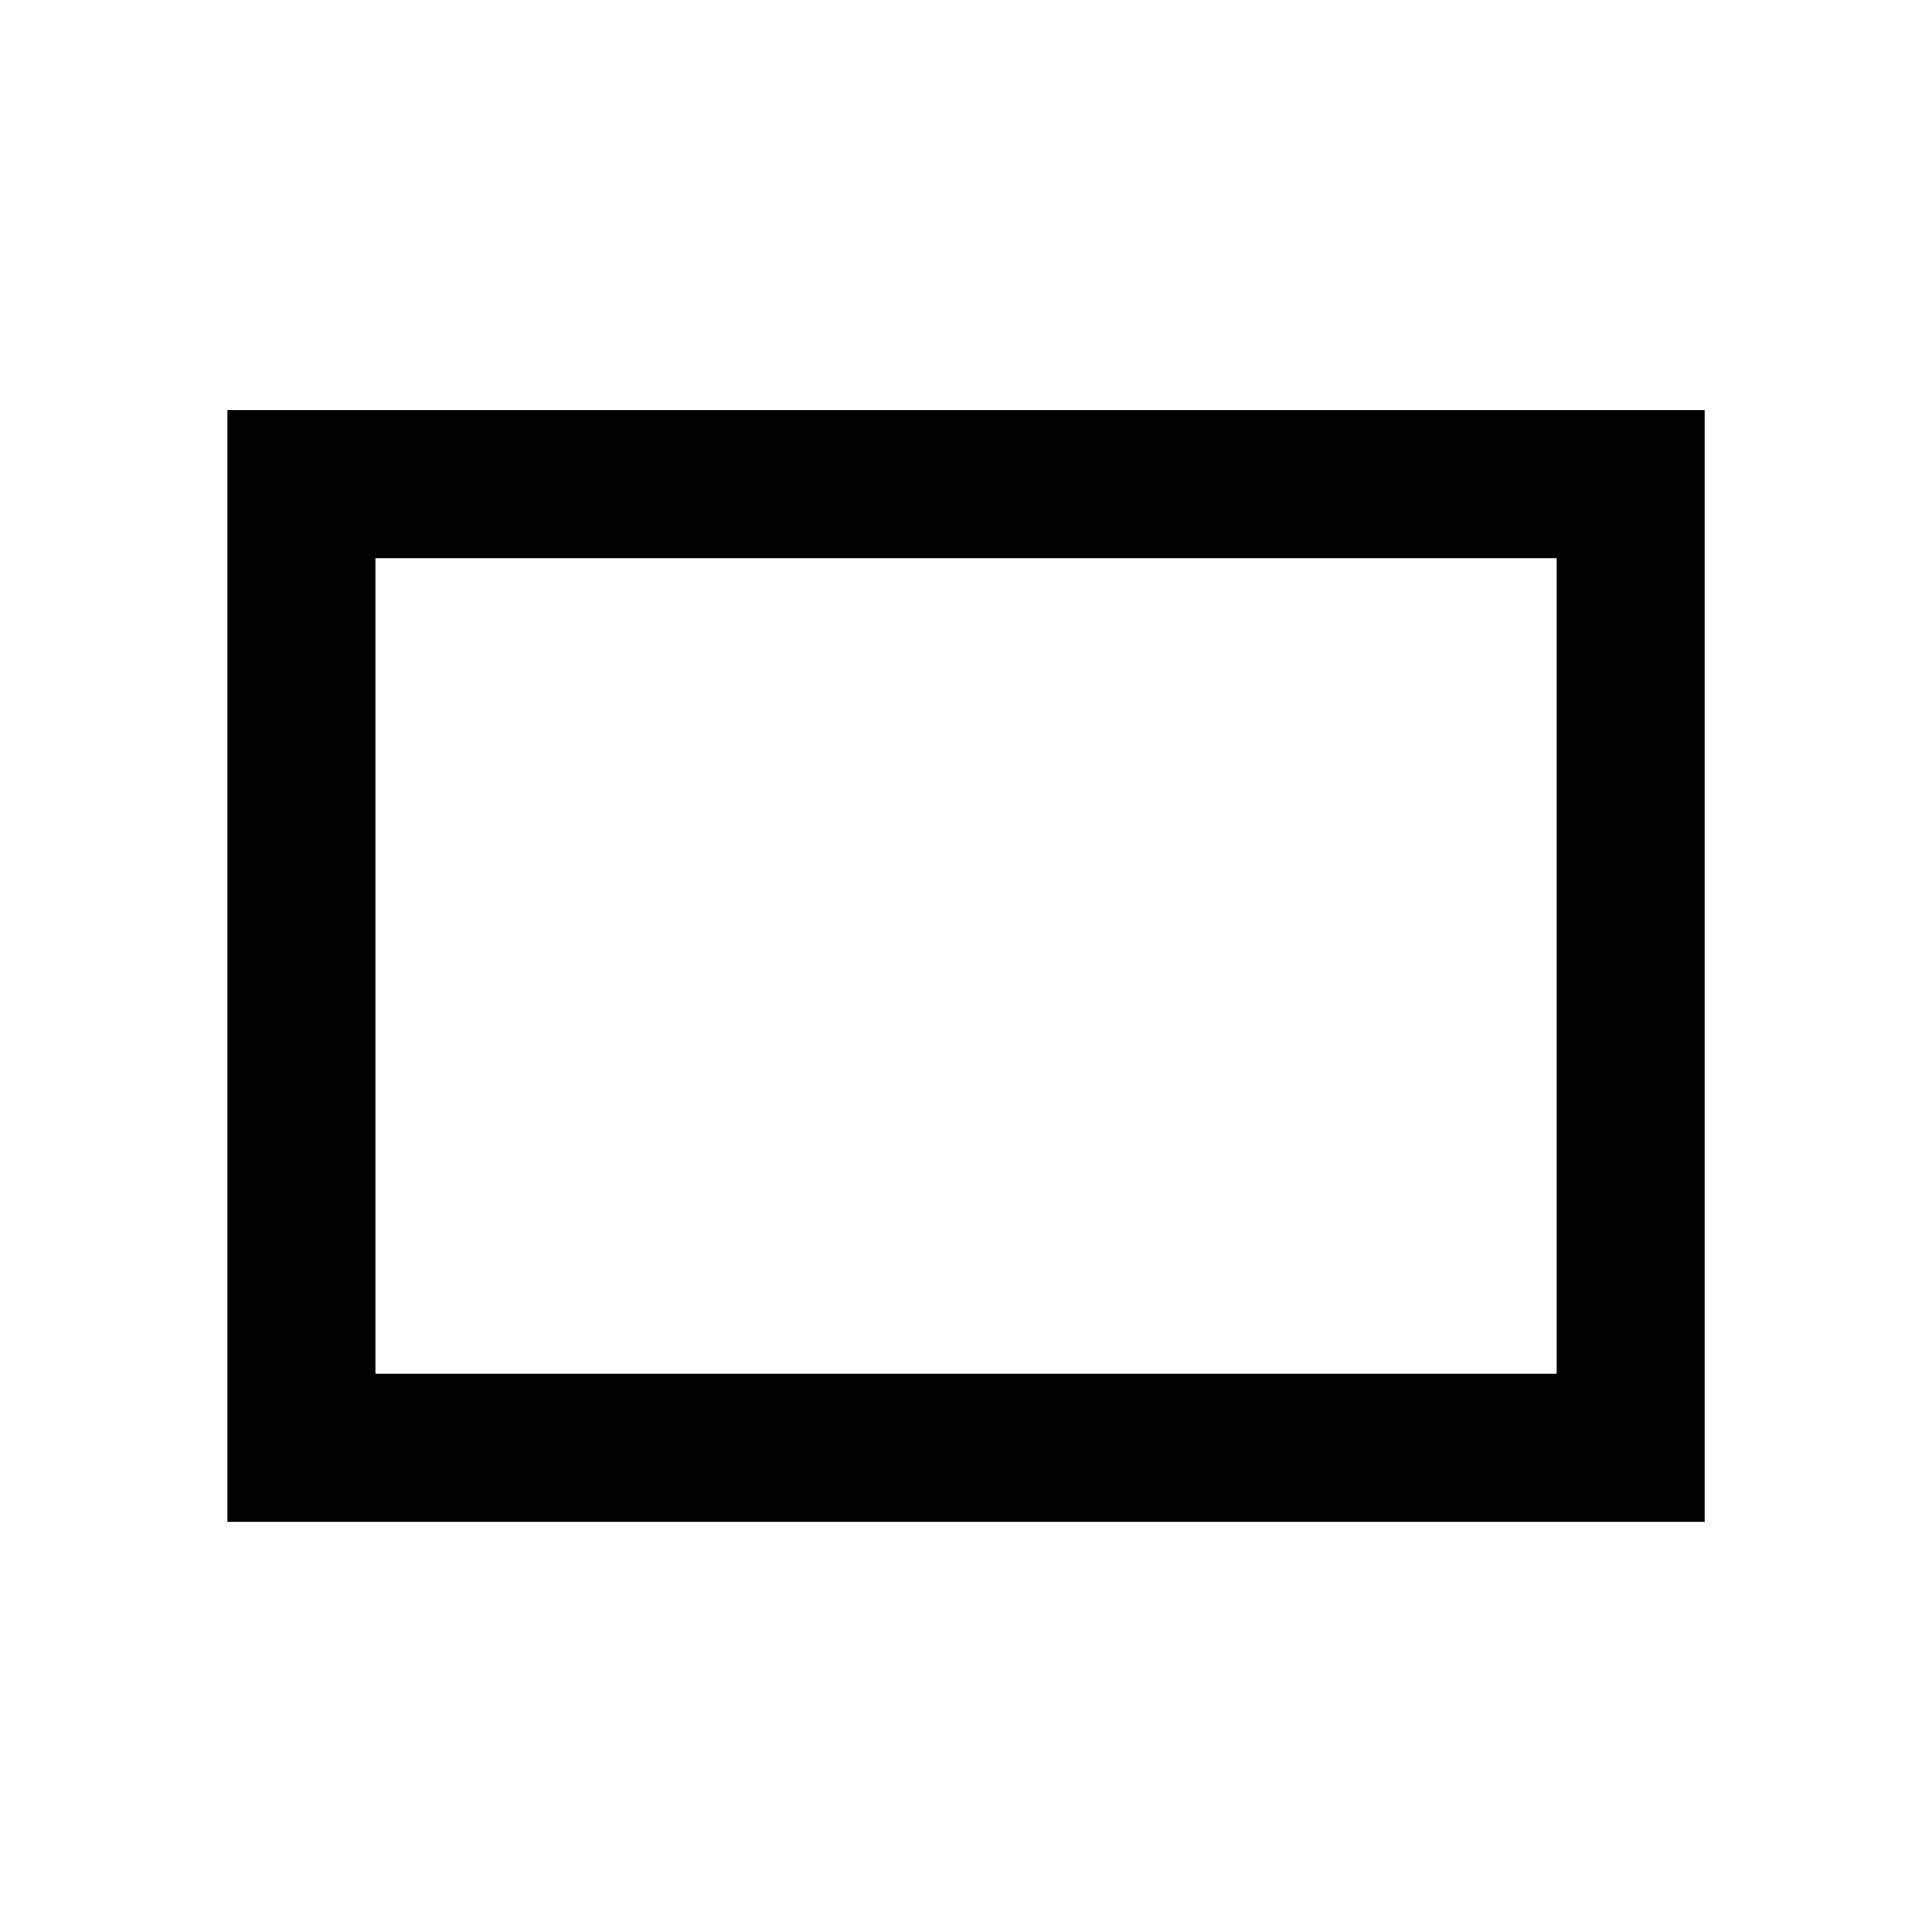
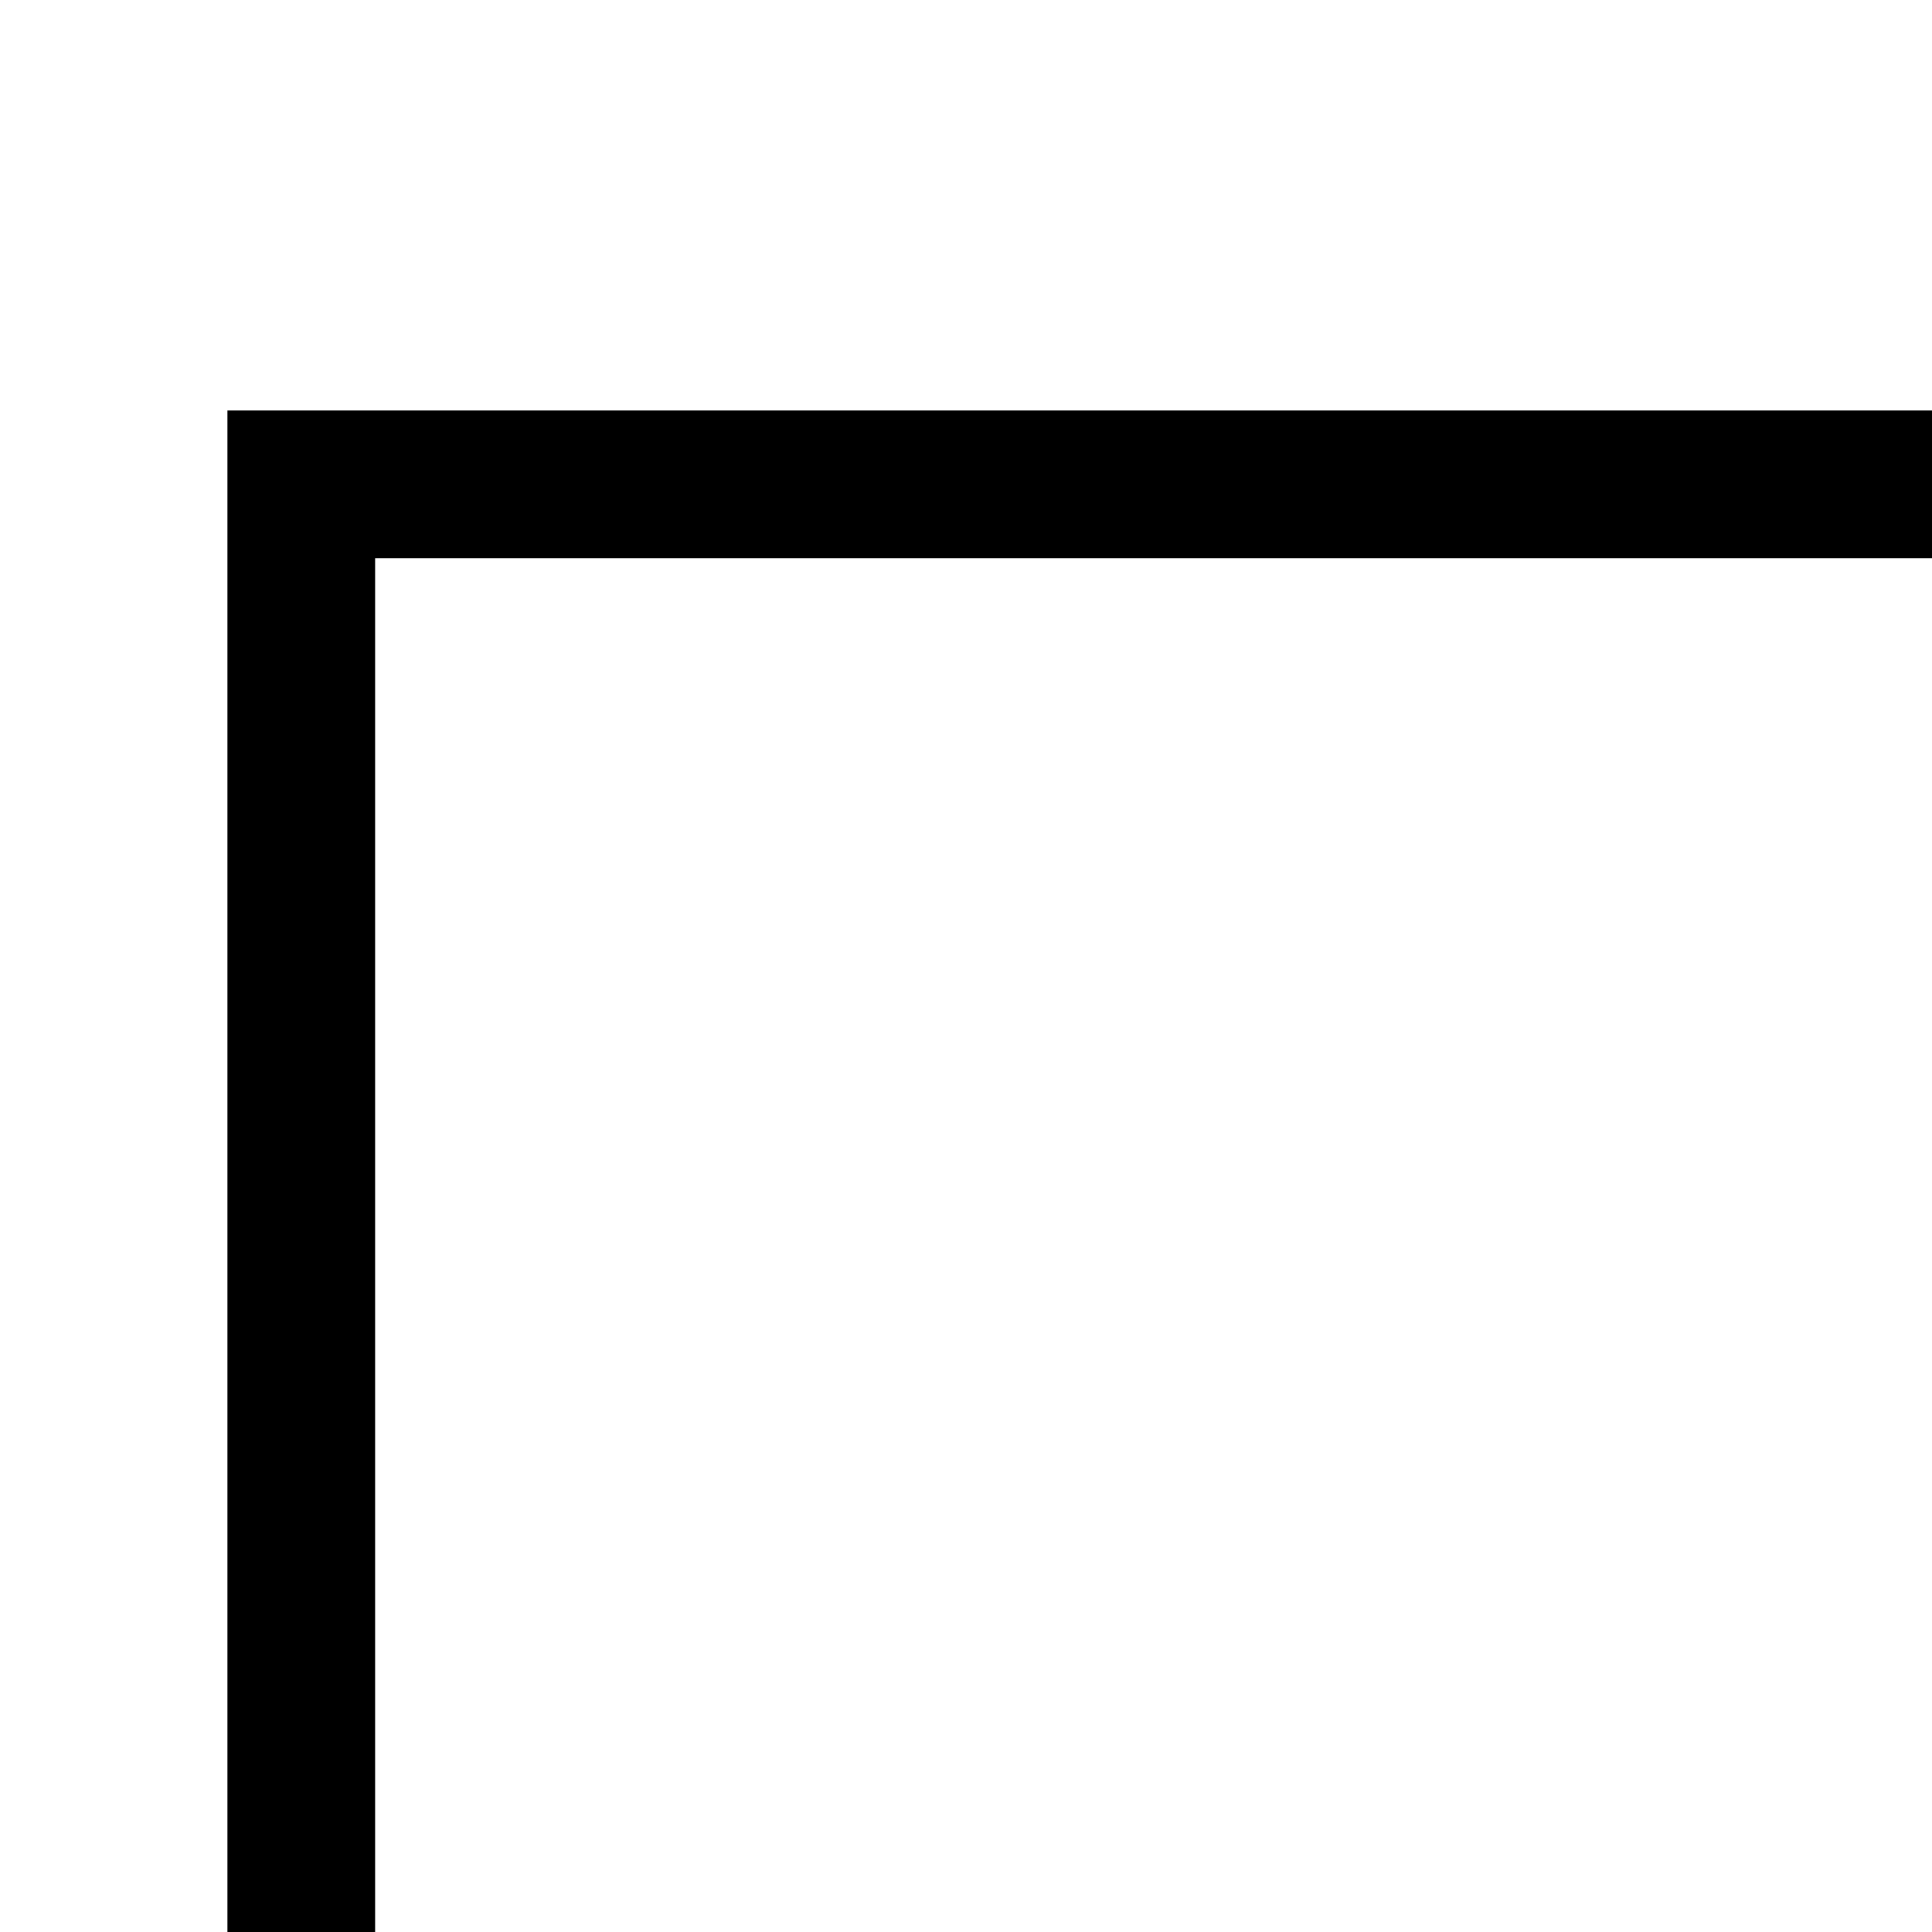
- <svg xmlns="http://www.w3.org/2000/svg" height="24px" viewBox="0 0 32 32" width="24px" fill="#000000" version="1.1" id="svg1">
+ <svg xmlns="http://www.w3.org/2000/svg" height="24px" viewBox="0 0 16 16" width="24px" fill="#000000" version="1.1" id="svg1">
  <defs id="defs1" />
-   <rect style="fill:none;stroke:#000000;stroke-width:2.446;stroke-dasharray:none;stroke-opacity:1" id="rect1" width="22.019" height="15.957" x="4.991" y="8.021" />
+   <rect style="fill:none;stroke:#000000;stroke-width:1.223;stroke-dasharray:none;stroke-opacity:1" id="rect1" width="22.019" height="15.957" x="2.495" y="4.011" />
</svg>
